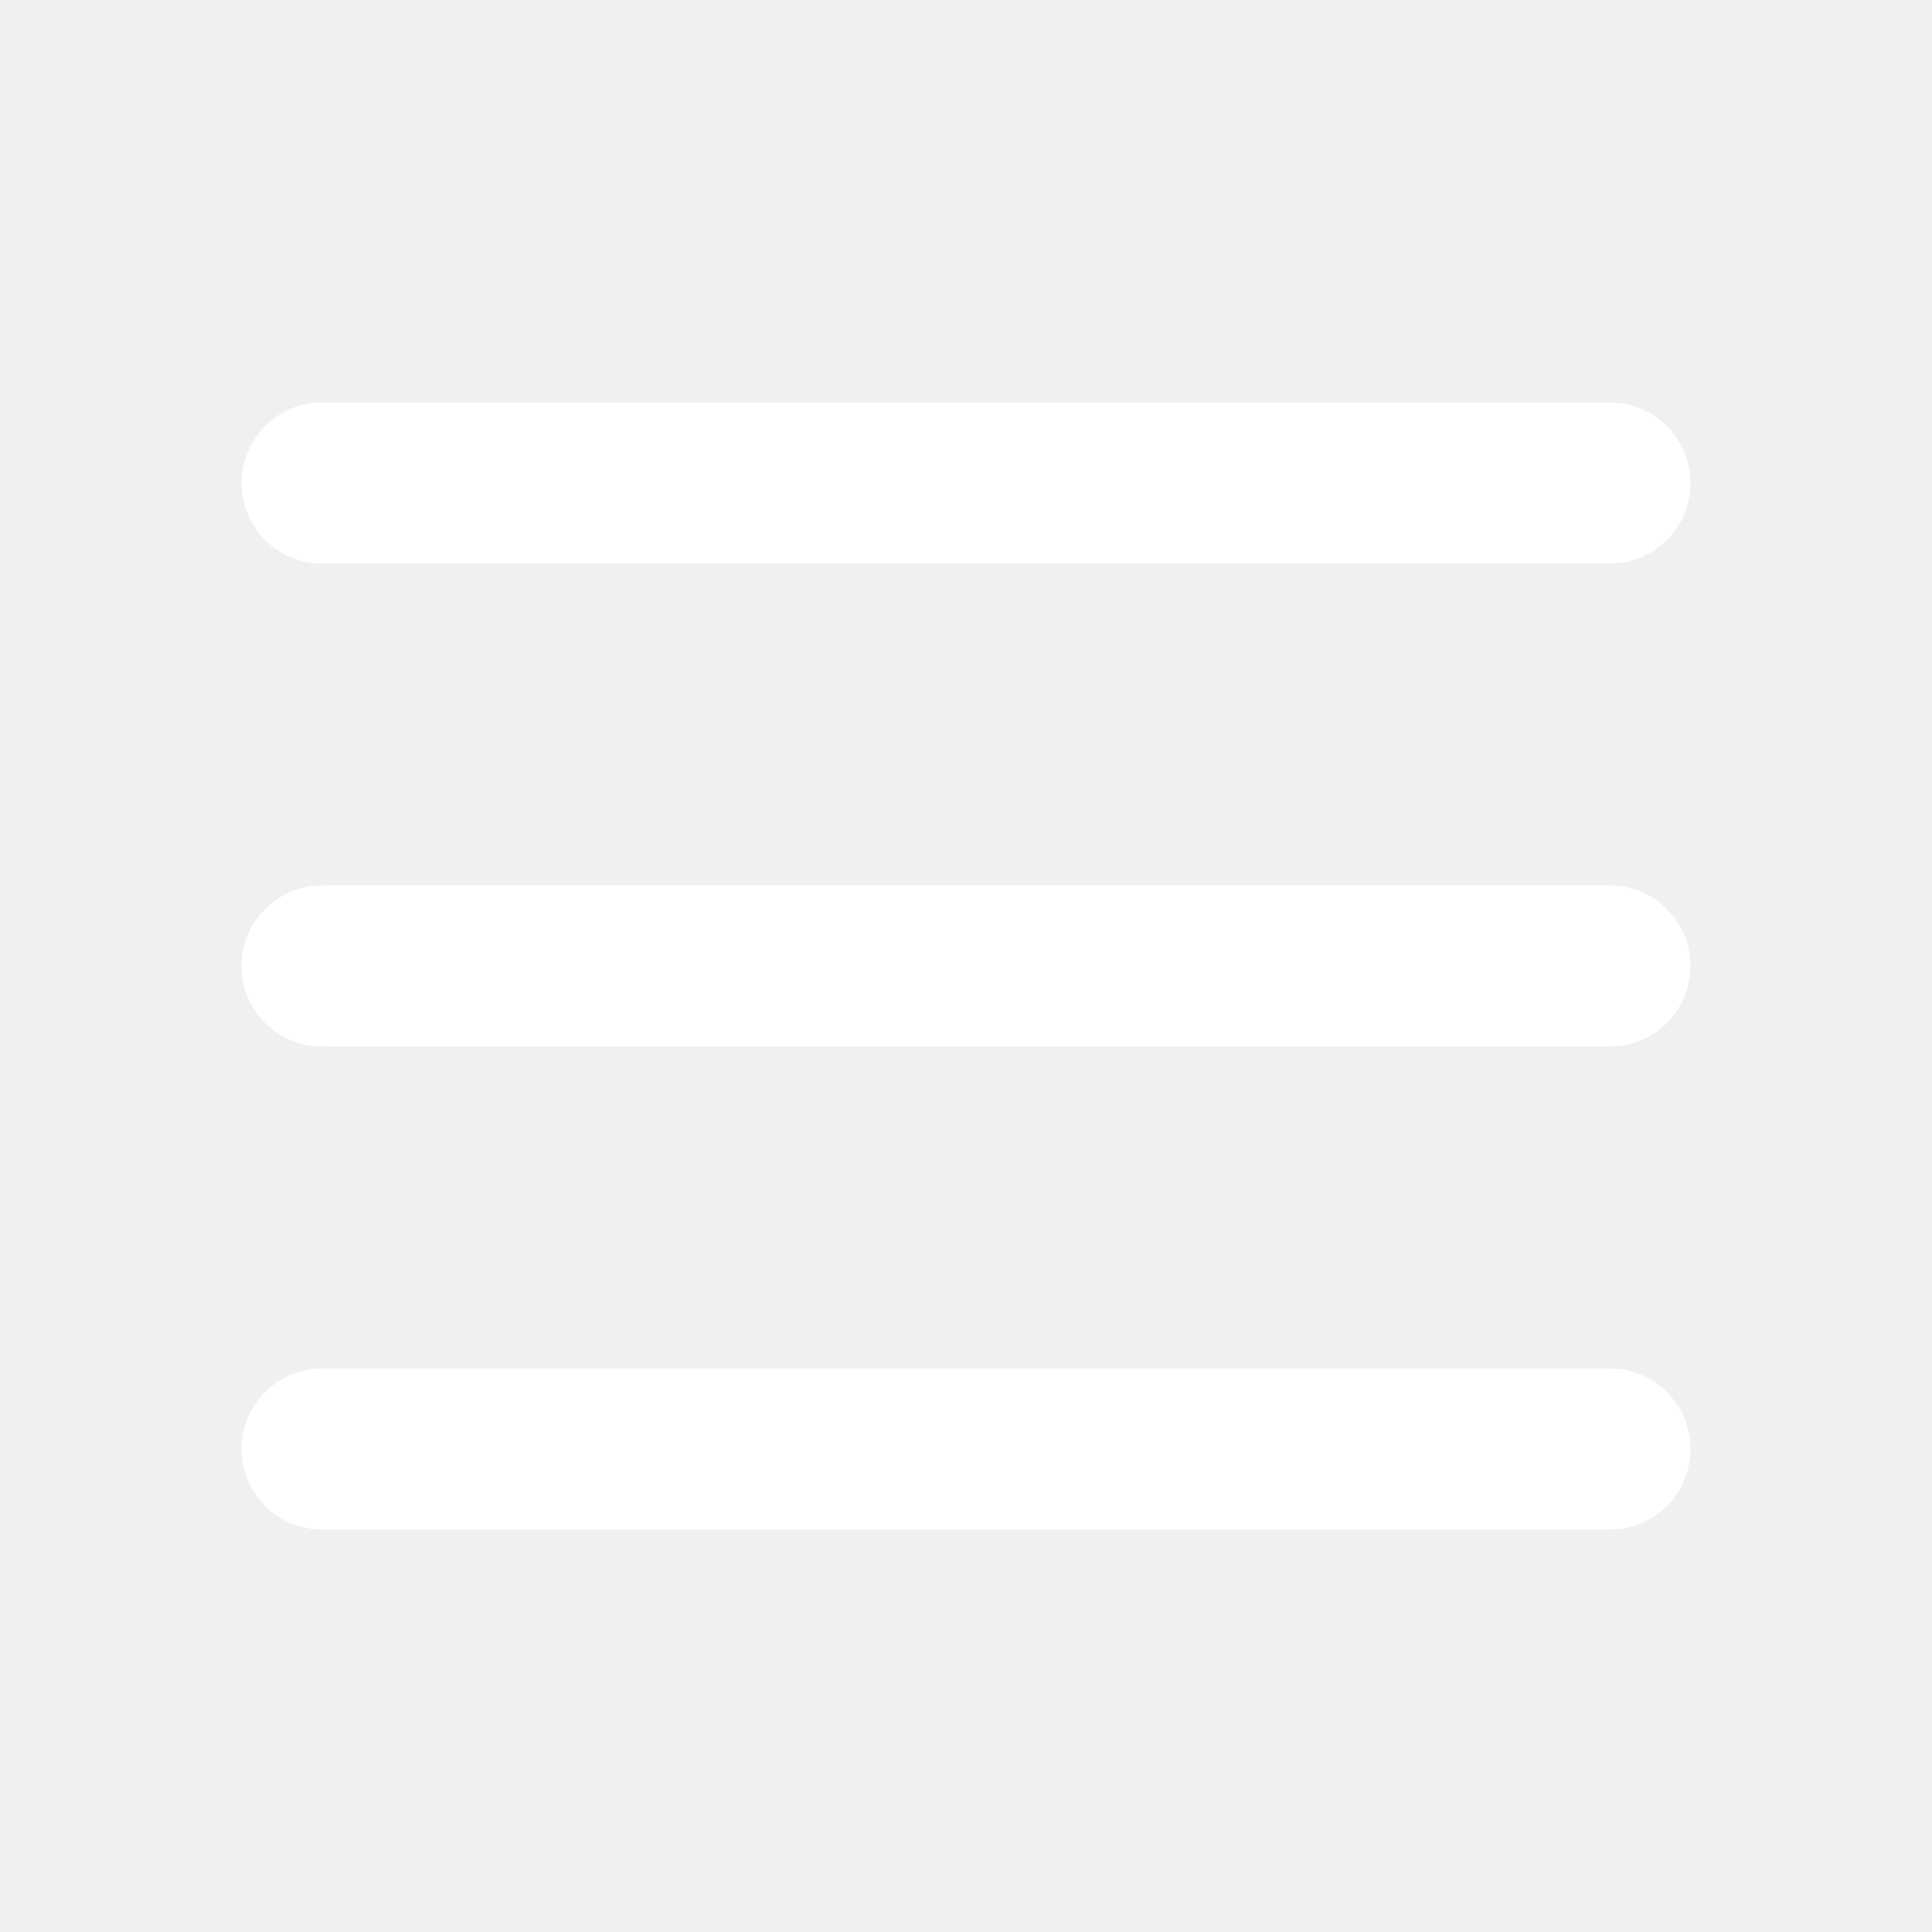
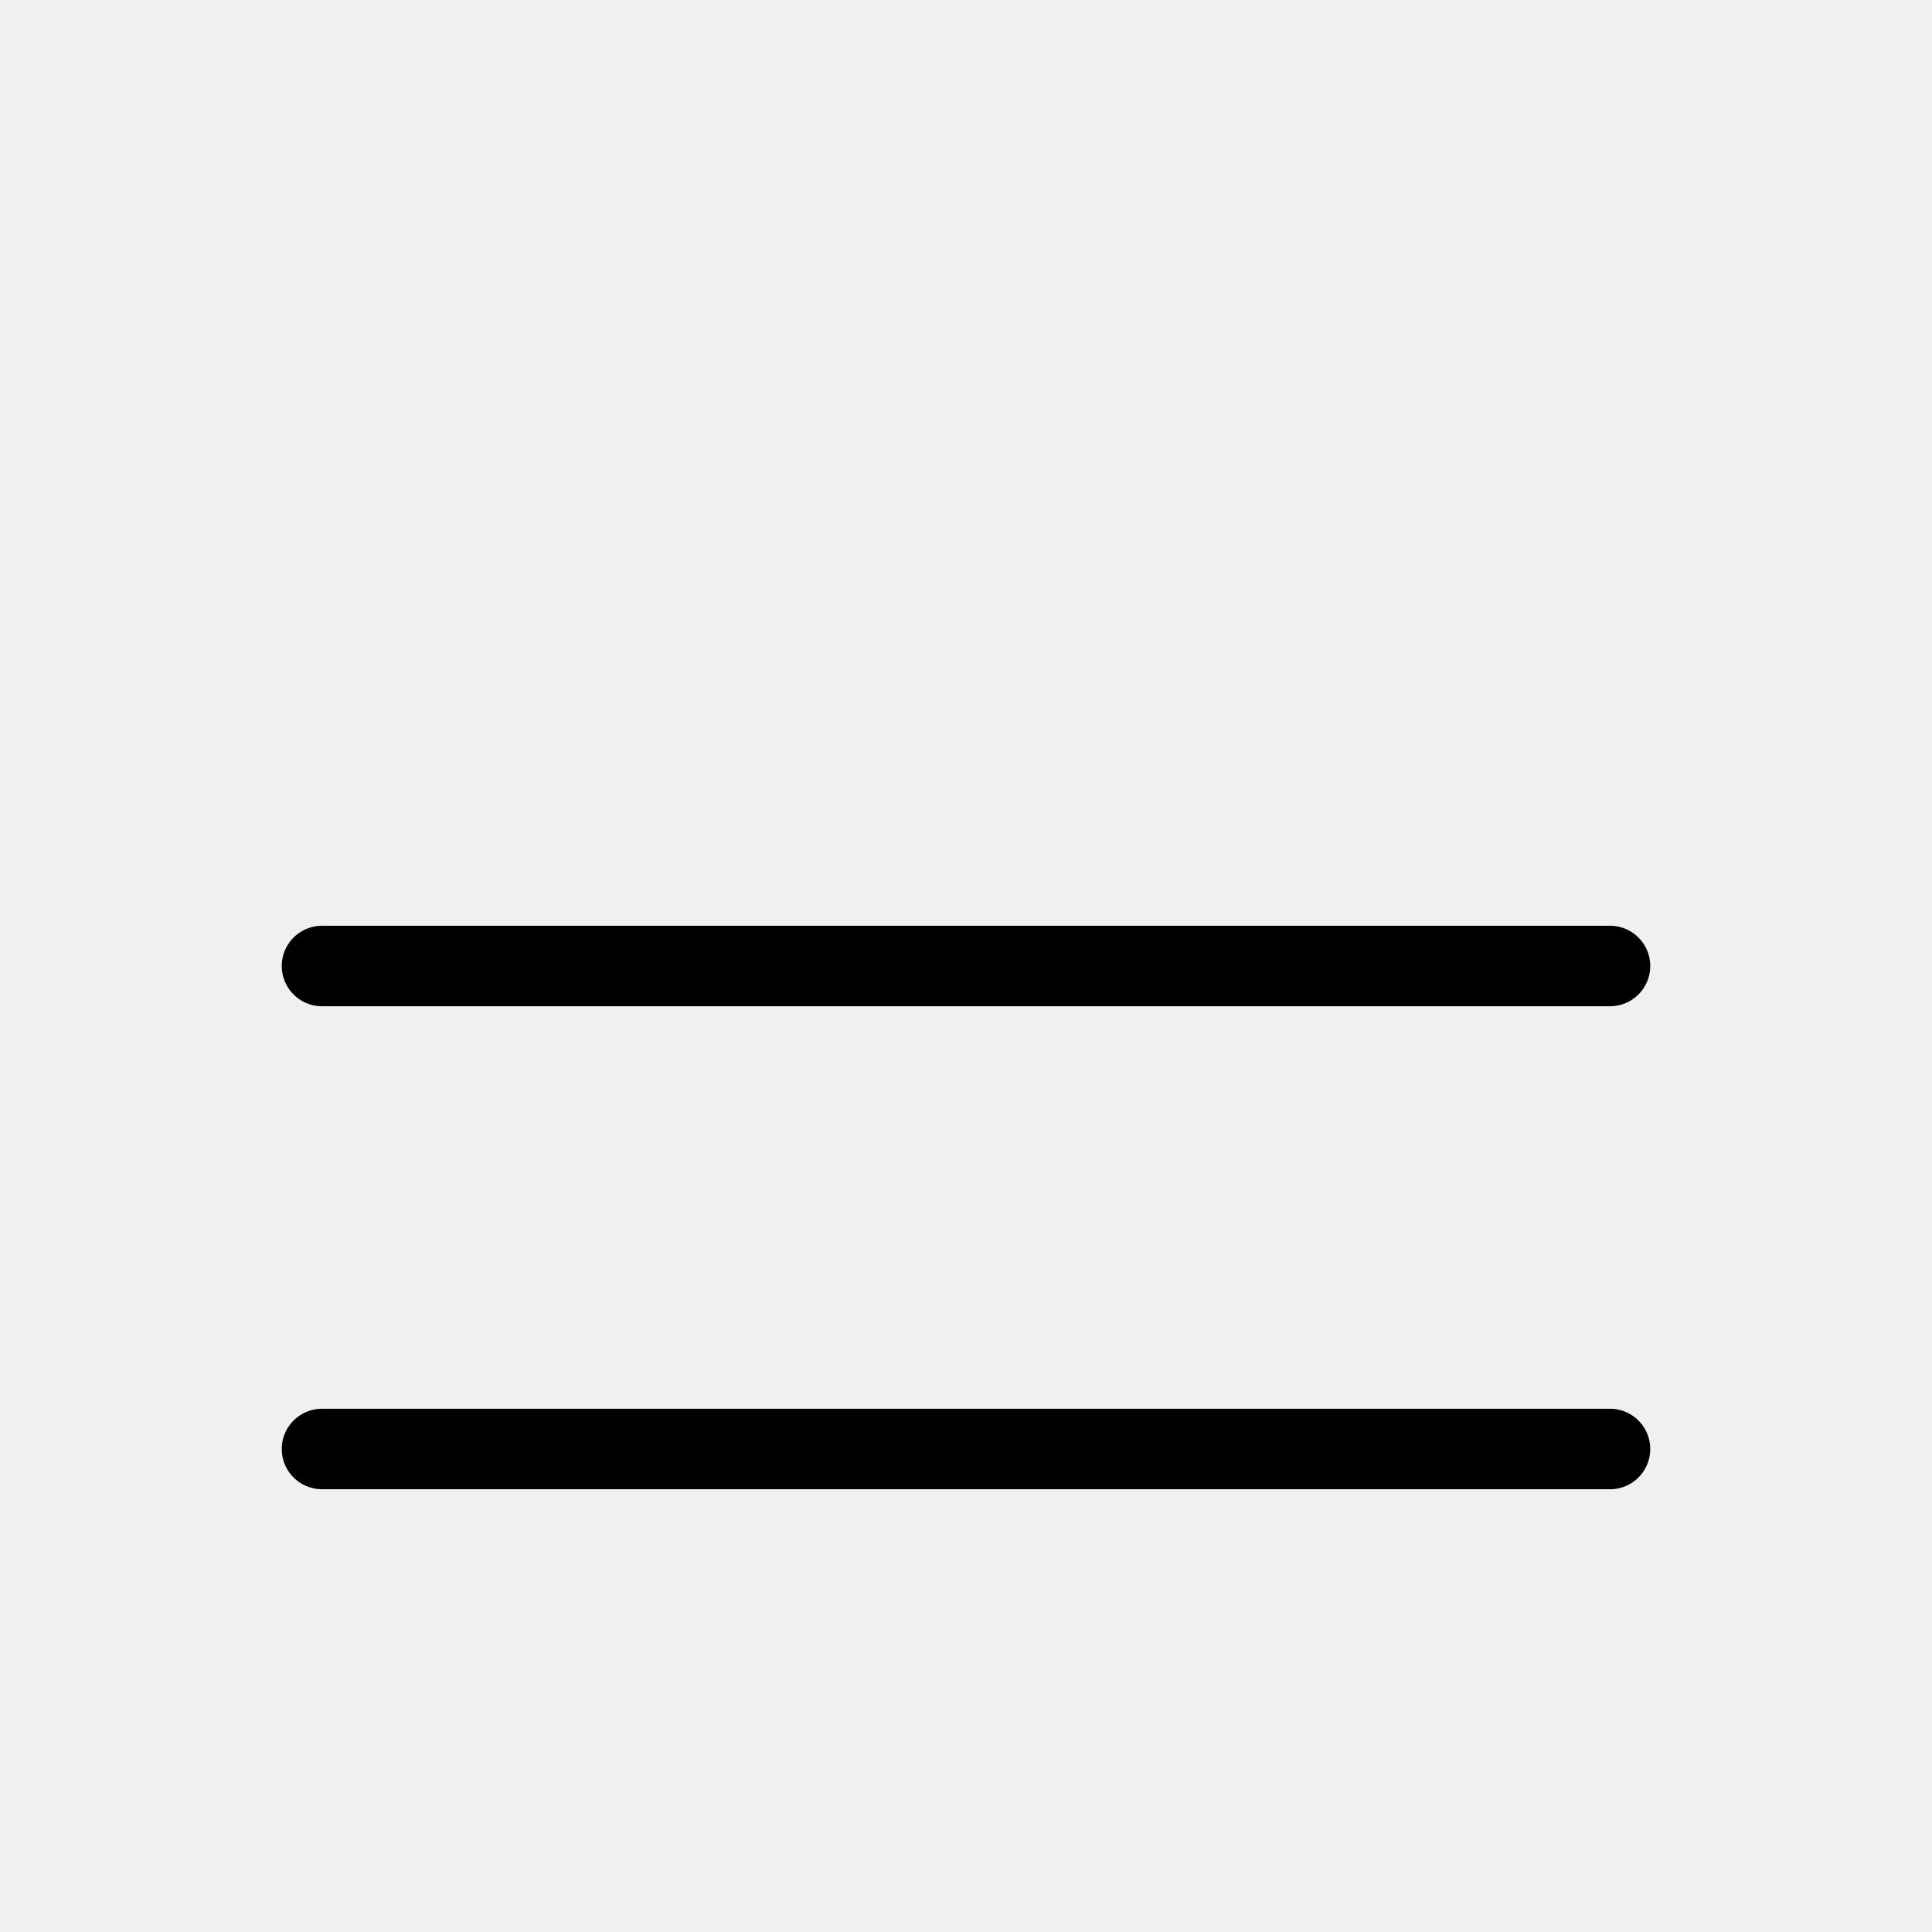
<svg xmlns="http://www.w3.org/2000/svg" width="800px" height="800px" viewBox="0 0 24 24" fill="none">
-   <path d="M4 18L20 18" stroke="#ffffff" stroke-width="2" stroke-linecap="round" />
-   <path d="M4 12L20 12" stroke="#ffffff" stroke-width="2" stroke-linecap="round" />
-   <path d="M4 6L20 6" stroke="#ffffff" stroke-width="2" stroke-linecap="round" />
+   <path d="M4 18L20 18" stroke="black" stroke-width="1" stroke-linecap="round" />
+   <path d="M4 12L20 12" stroke="black" stroke-width="1" stroke-linecap="round" />
</svg>
